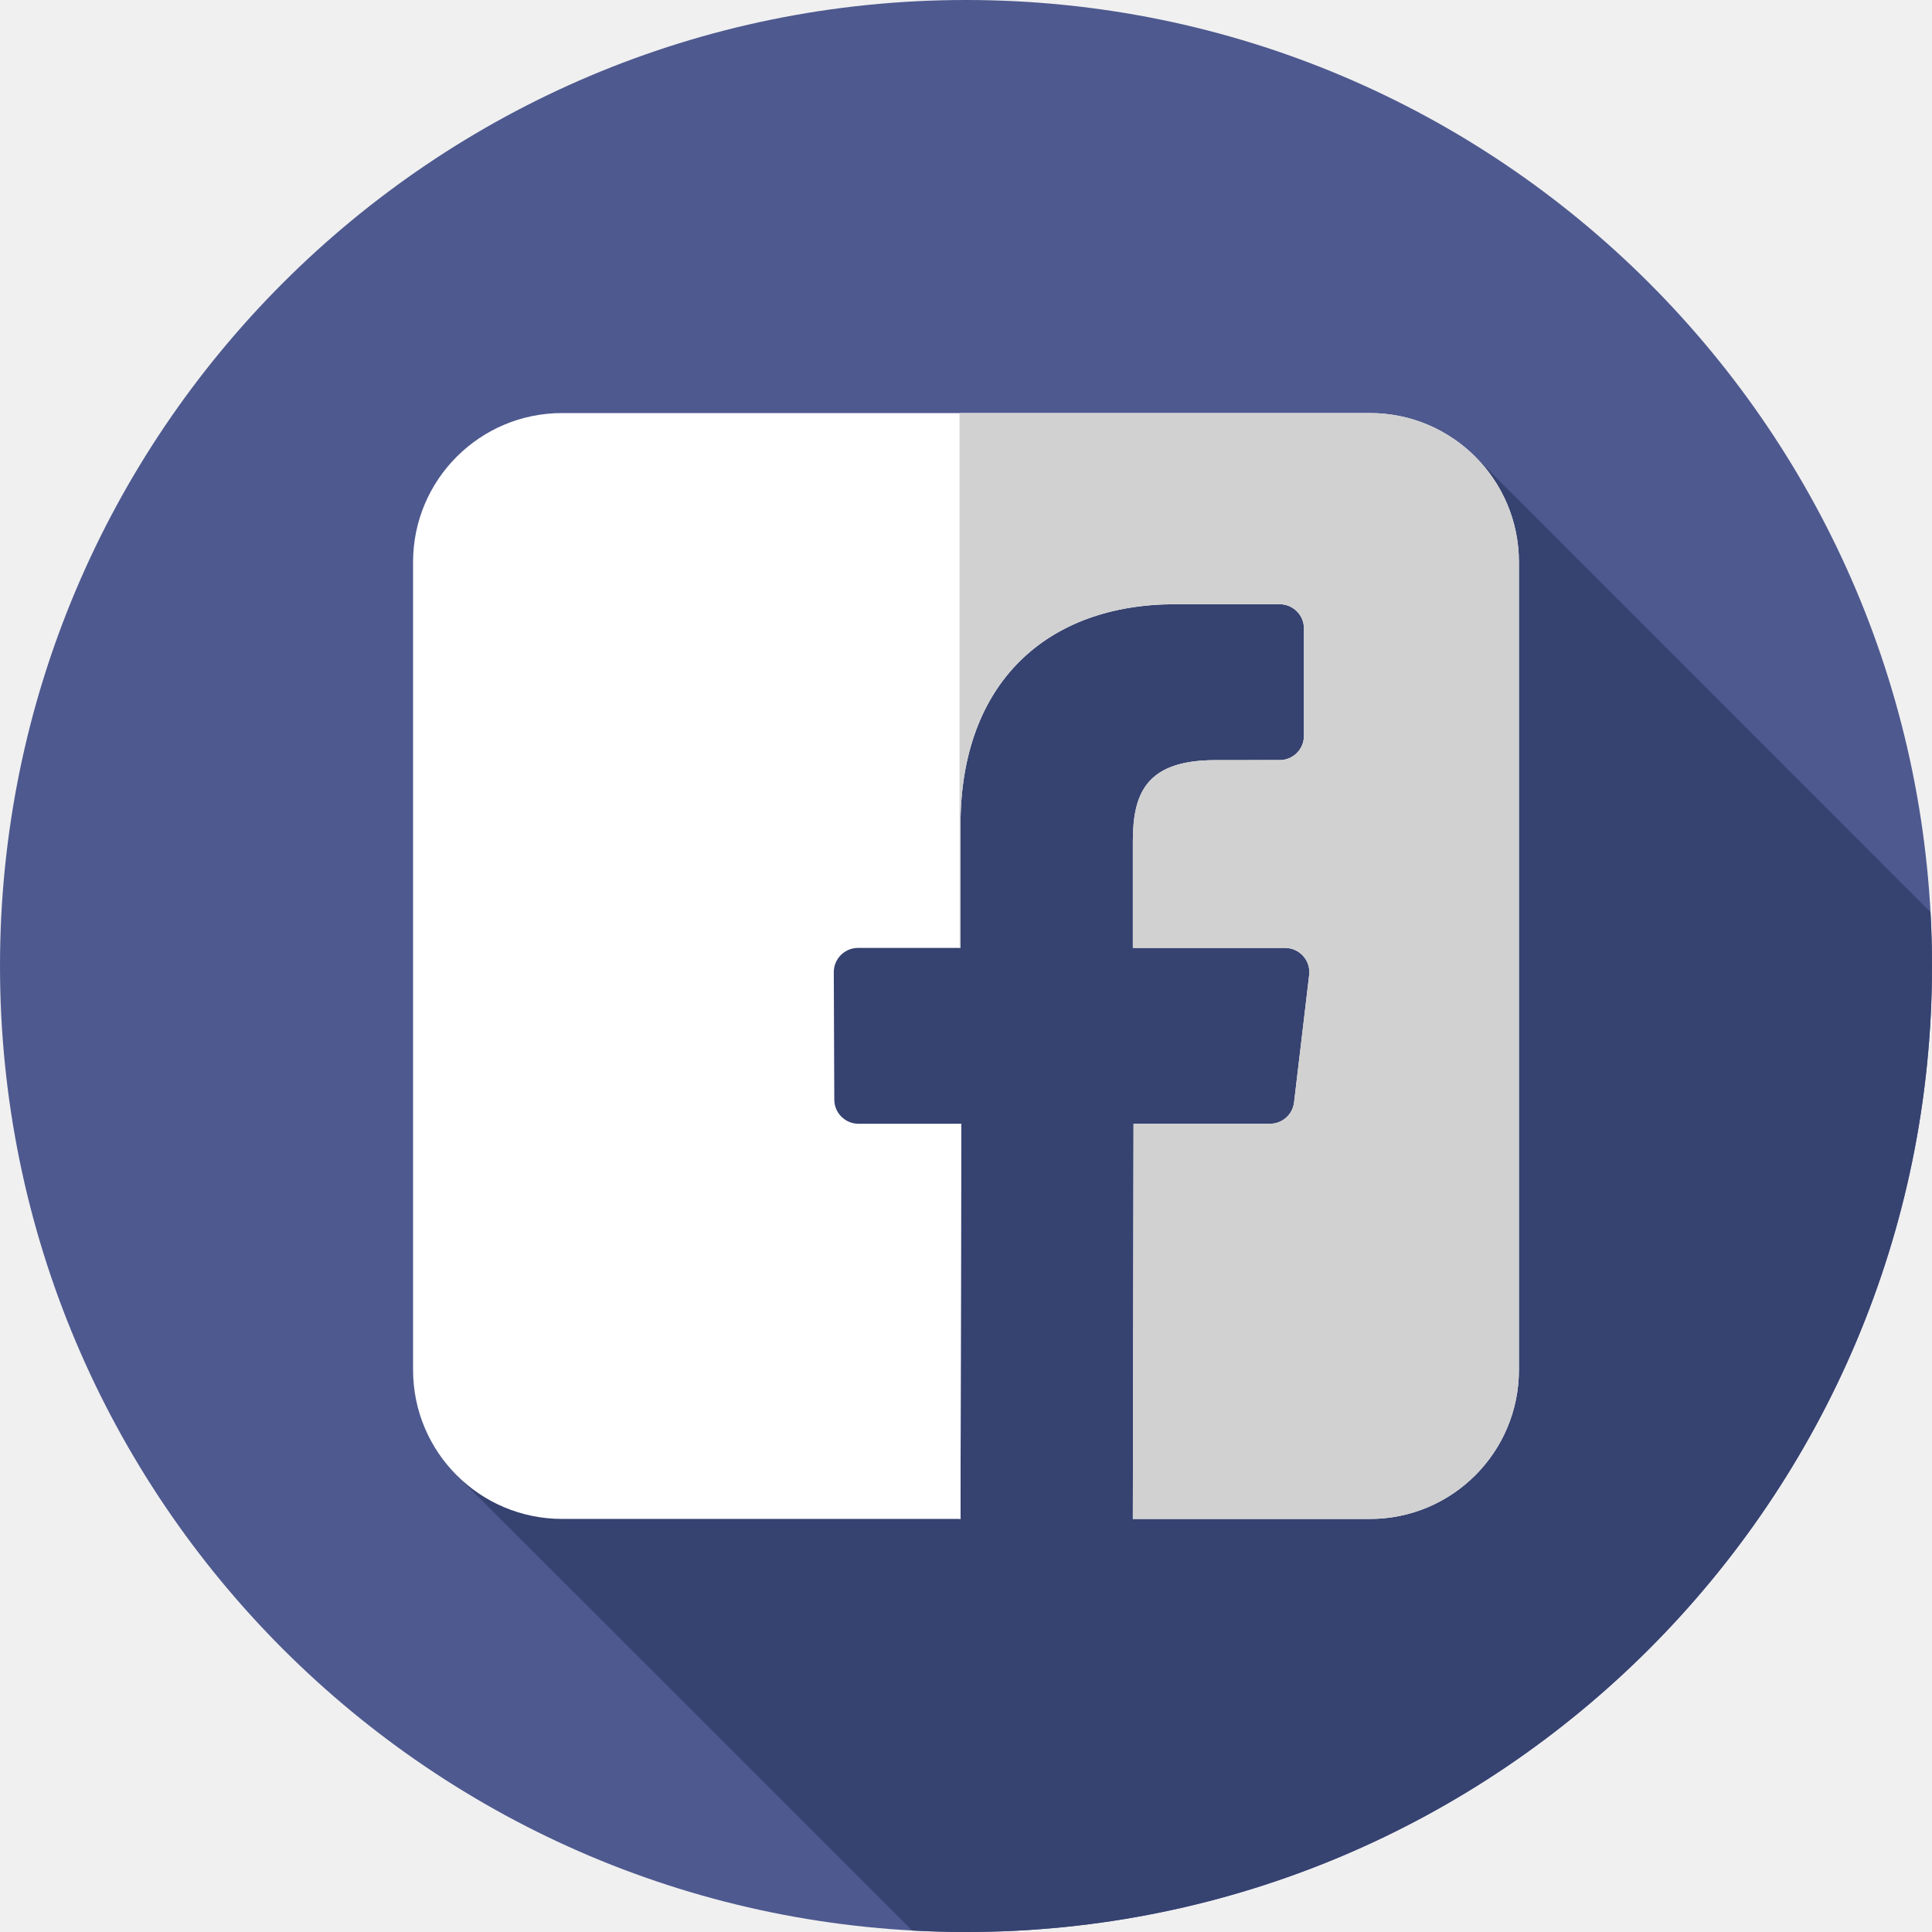
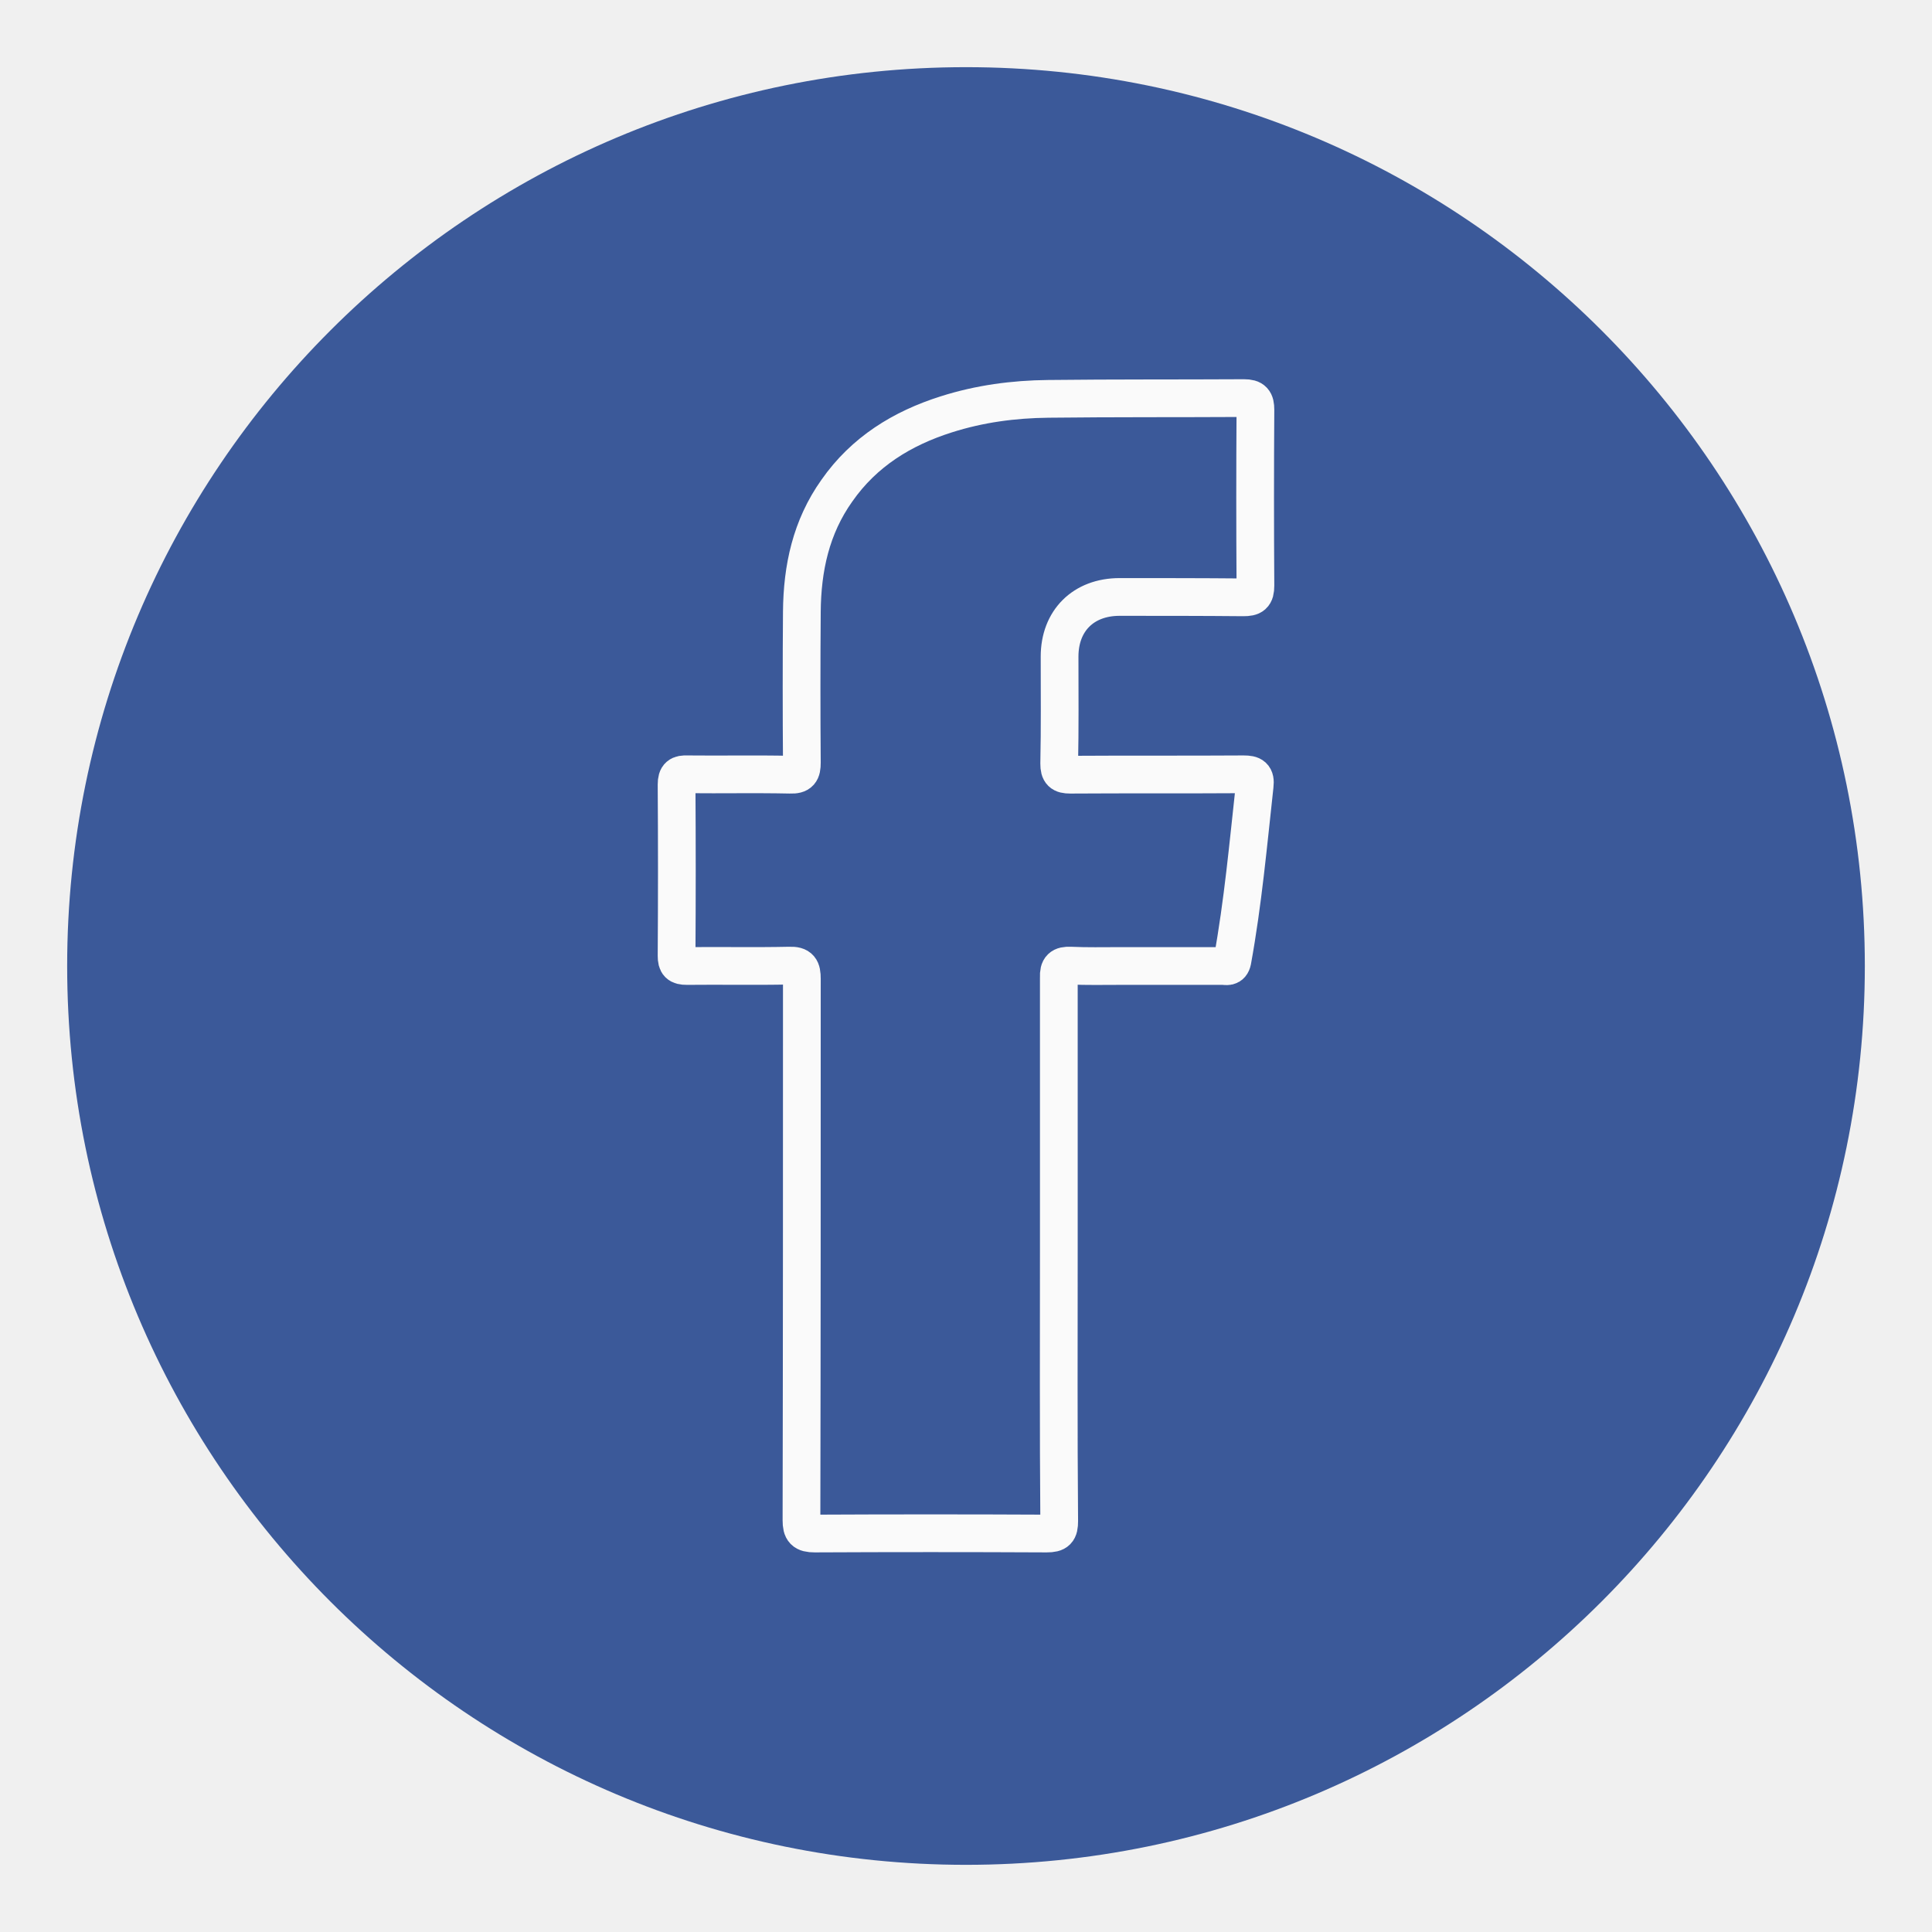
- <svg xmlns="http://www.w3.org/2000/svg" version="1.1" id="Layer_1" x="0px" y="0px" viewBox="0 0 512.002 512.002" style="enable-background:new 0 0 512.002 512.002;" xml:space="preserve">
-   <circle style="fill:#4E598F;" cx="256.001" cy="256" r="256" />
-   <path style="fill:#364270;" d="M511.596,241.7L391.019,121.085c-1.998,0.605-6.982-1.714-9.173-1.274  c-51.717,8.62-101.71,0-151.704,13.791c-24.135,6.896-25.859,36.202-34.478,55.165c-12.067,34.478-10.343,72.404-25.859,105.158  c-10.343,22.411-34.478,36.202-43.098,62.061c-2.875,10.785-2.705,24.379-5.956,34.69l120.98,120.922  c4.725,0.26,9.48,0.403,14.269,0.403c141.384,0,256-114.616,256-256C512.001,251.201,511.858,246.434,511.596,241.7z" />
-   <g>
-     <path style="fill:#FFFFFF;" d="M363.043,109.466H148.958c-21.809,0-39.49,17.68-39.49,39.49v214.085   c0,21.811,17.68,39.49,39.49,39.49h105.584l0.183-104.722h-27.21c-3.536,0-6.406-2.86-6.418-6.396l-0.133-33.759   c-0.014-3.553,2.867-6.444,6.42-6.444h27.162v-32.618c0-37.852,23.118-58.463,56.884-58.463h27.71c3.543,0,6.42,2.874,6.42,6.42   v28.463c0,3.546-2.874,6.42-6.416,6.42l-17.006,0.01c-18.363,0-21.921,8.725-21.921,21.533v28.239h40.351   c3.848,0,6.83,3.358,6.375,7.173l-4.001,33.759c-0.381,3.232-3.122,5.665-6.375,5.665h-36.168l-0.183,104.726h62.826   c21.809,0,39.49-17.682,39.49-39.491v-214.09C402.533,127.147,384.852,109.466,363.043,109.466L363.043,109.466z" />
-     <polygon style="fill:#FFFFFF;" points="254.542,402.53 254.725,297.808 254.277,297.808 254.277,402.53  " />
+ <svg xmlns="http://www.w3.org/2000/svg" enable-background="new 0 0 512 512" id="Layer_1" version="1.1" viewBox="0 0 512 512" xml:space="preserve">
+   <g id="Layer_1_1_">
+     <circle cx="256" cy="256" fill="#3B5999" r="238.2" />
  </g>
-   <path style="fill:#D1D1D1;" d="M363.043,109.466H254.277v141.741h0.269V218.59c0-37.852,23.118-58.463,56.884-58.463h27.71  c3.543,0,6.42,2.874,6.42,6.42v28.463c0,3.546-2.874,6.42-6.416,6.42l-17.006,0.01c-18.363,0-21.921,8.725-21.921,21.533v28.238  h40.351c3.848,0,6.83,3.358,6.375,7.173l-4.001,33.759c-0.381,3.232-3.122,5.665-6.375,5.665h-36.168l-0.183,104.726h62.826  c21.809,0,39.49-17.682,39.49-39.491V148.956C402.533,127.147,384.852,109.466,363.043,109.466z" />
-   <g>
- </g>
-   <g>
- </g>
-   <g>
- </g>
-   <g>
- </g>
-   <g>
- </g>
-   <g>
- </g>
-   <g>
- </g>
-   <g>
- </g>
-   <g>
- </g>
-   <g>
- </g>
-   <g>
- </g>
-   <g>
- </g>
-   <g>
- </g>
-   <g>
- </g>
-   <g>
- </g>
+   <g id="Layer_2">
+     <g>
+       <path d="M280.6,330.9c0,24.1-0.1,48.1,0.1,72.2    c0,2.6-0.6,3.3-3.3,3.3c-20.5-0.1-41-0.1-61.5,0c-2.8,0-3.5-0.8-3.5-3.5c0.1-47.8,0.1-95.7,0.1-143.5c0-2.6-0.5-3.6-3.3-3.5    c-9.1,0.2-18.1,0-27.2,0.1c-2.1,0-2.7-0.6-2.7-2.7c0.1-15.1,0.1-30.3,0-45.4c0-2.3,0.8-2.8,2.9-2.7c9.1,0.1,18.1-0.1,27.2,0.1    c2.6,0.1,3.1-0.8,3.1-3.2c-0.1-13.3-0.1-26.7,0-40c0.1-11.5,2.4-22.4,9.3-32.1c7.2-10.3,17.3-16.5,29-20.2c8.8-2.8,17.8-4,27-4.1    c17.3-0.2,34.6-0.1,51.9-0.2c2.4,0,3,0.8,3,3.1c-0.1,15.5-0.1,31,0,46.6c0,2.6-0.8,3.1-3.2,3.1c-10.9-0.1-21.9-0.1-32.8-0.1    c-9.6,0-15.9,6.3-15.9,15.8c0,9.4,0.1,18.9-0.1,28.4c0,2.3,0.7,2.9,2.9,2.9c15.3-0.1,30.6,0,46-0.1c2.3,0,3.2,0.5,2.9,3    c-1.7,15.5-3.1,31-5.9,46.4c-0.4,1.9-1.6,1.4-2.6,1.4c-9.1,0-18.1,0-27.2,0c-4.4,0-8.8,0.1-13.1-0.1c-2.4-0.1-3.2,0.6-3.1,3.1    C280.6,282.9,280.6,306.9,280.6,330.9z" fill="none" stroke="#FAFAFA" stroke-miterlimit="10" stroke-width="10" />
+     </g>
+   </g>
</svg>
